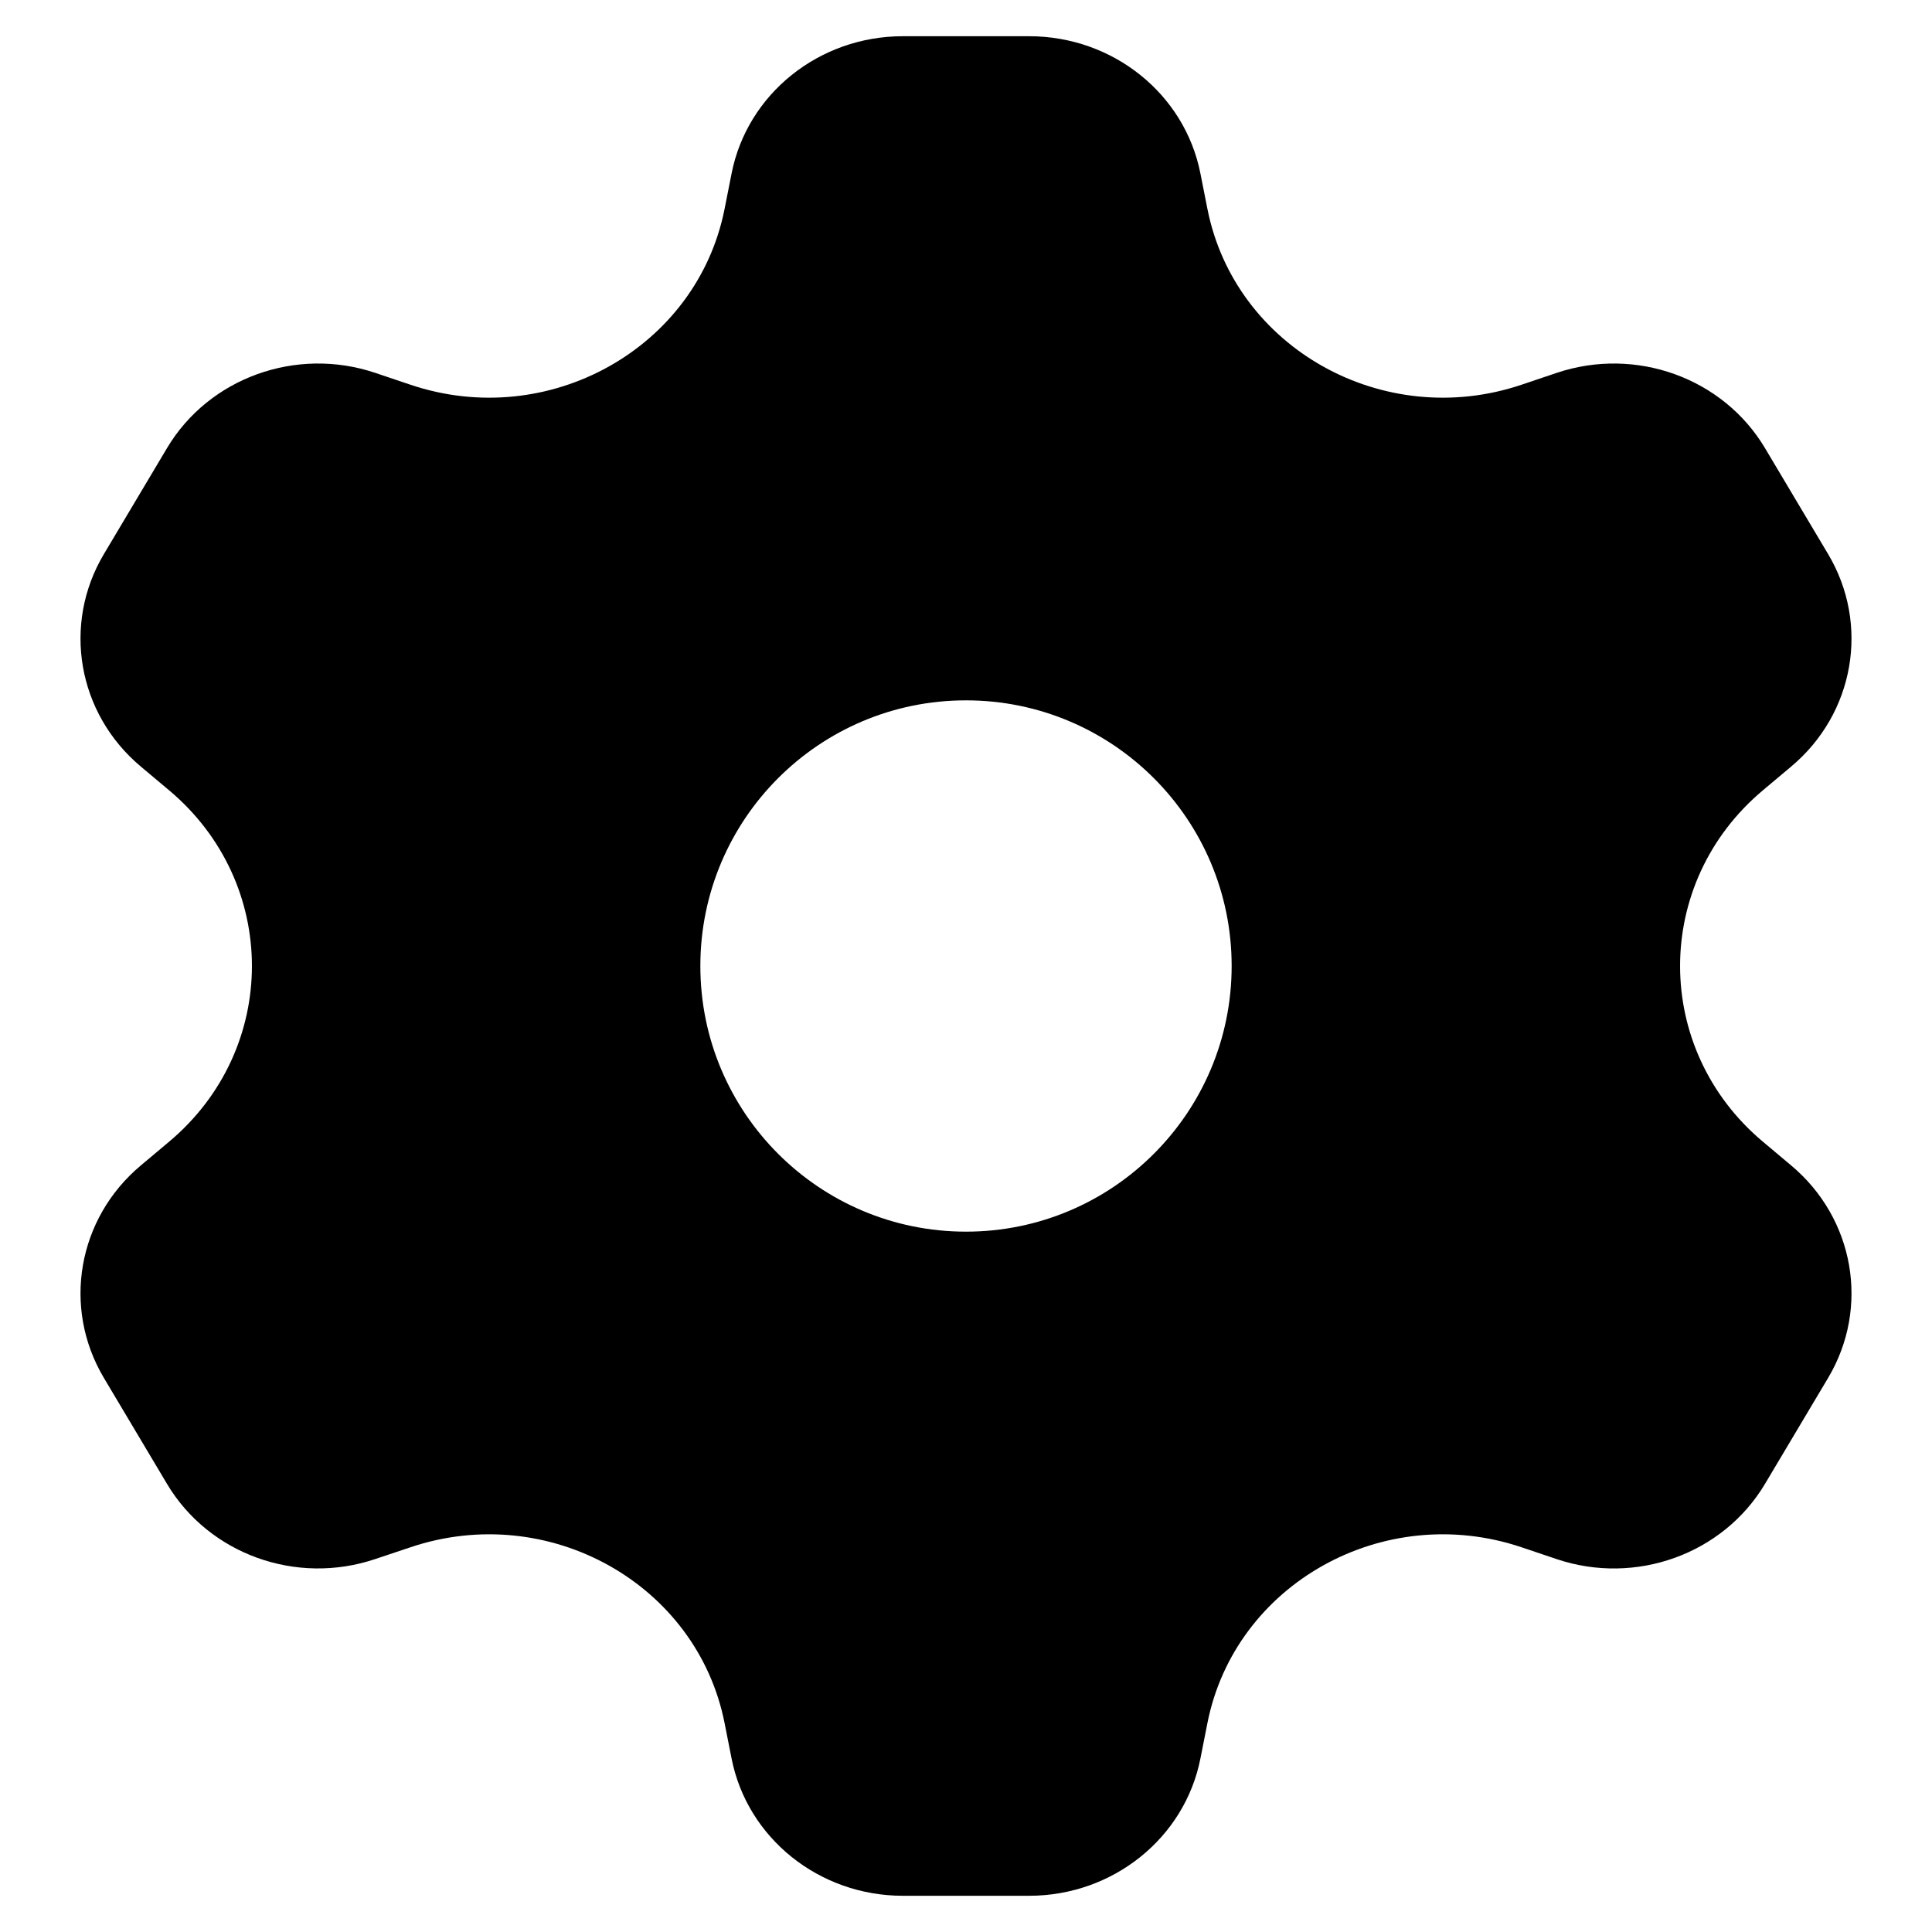
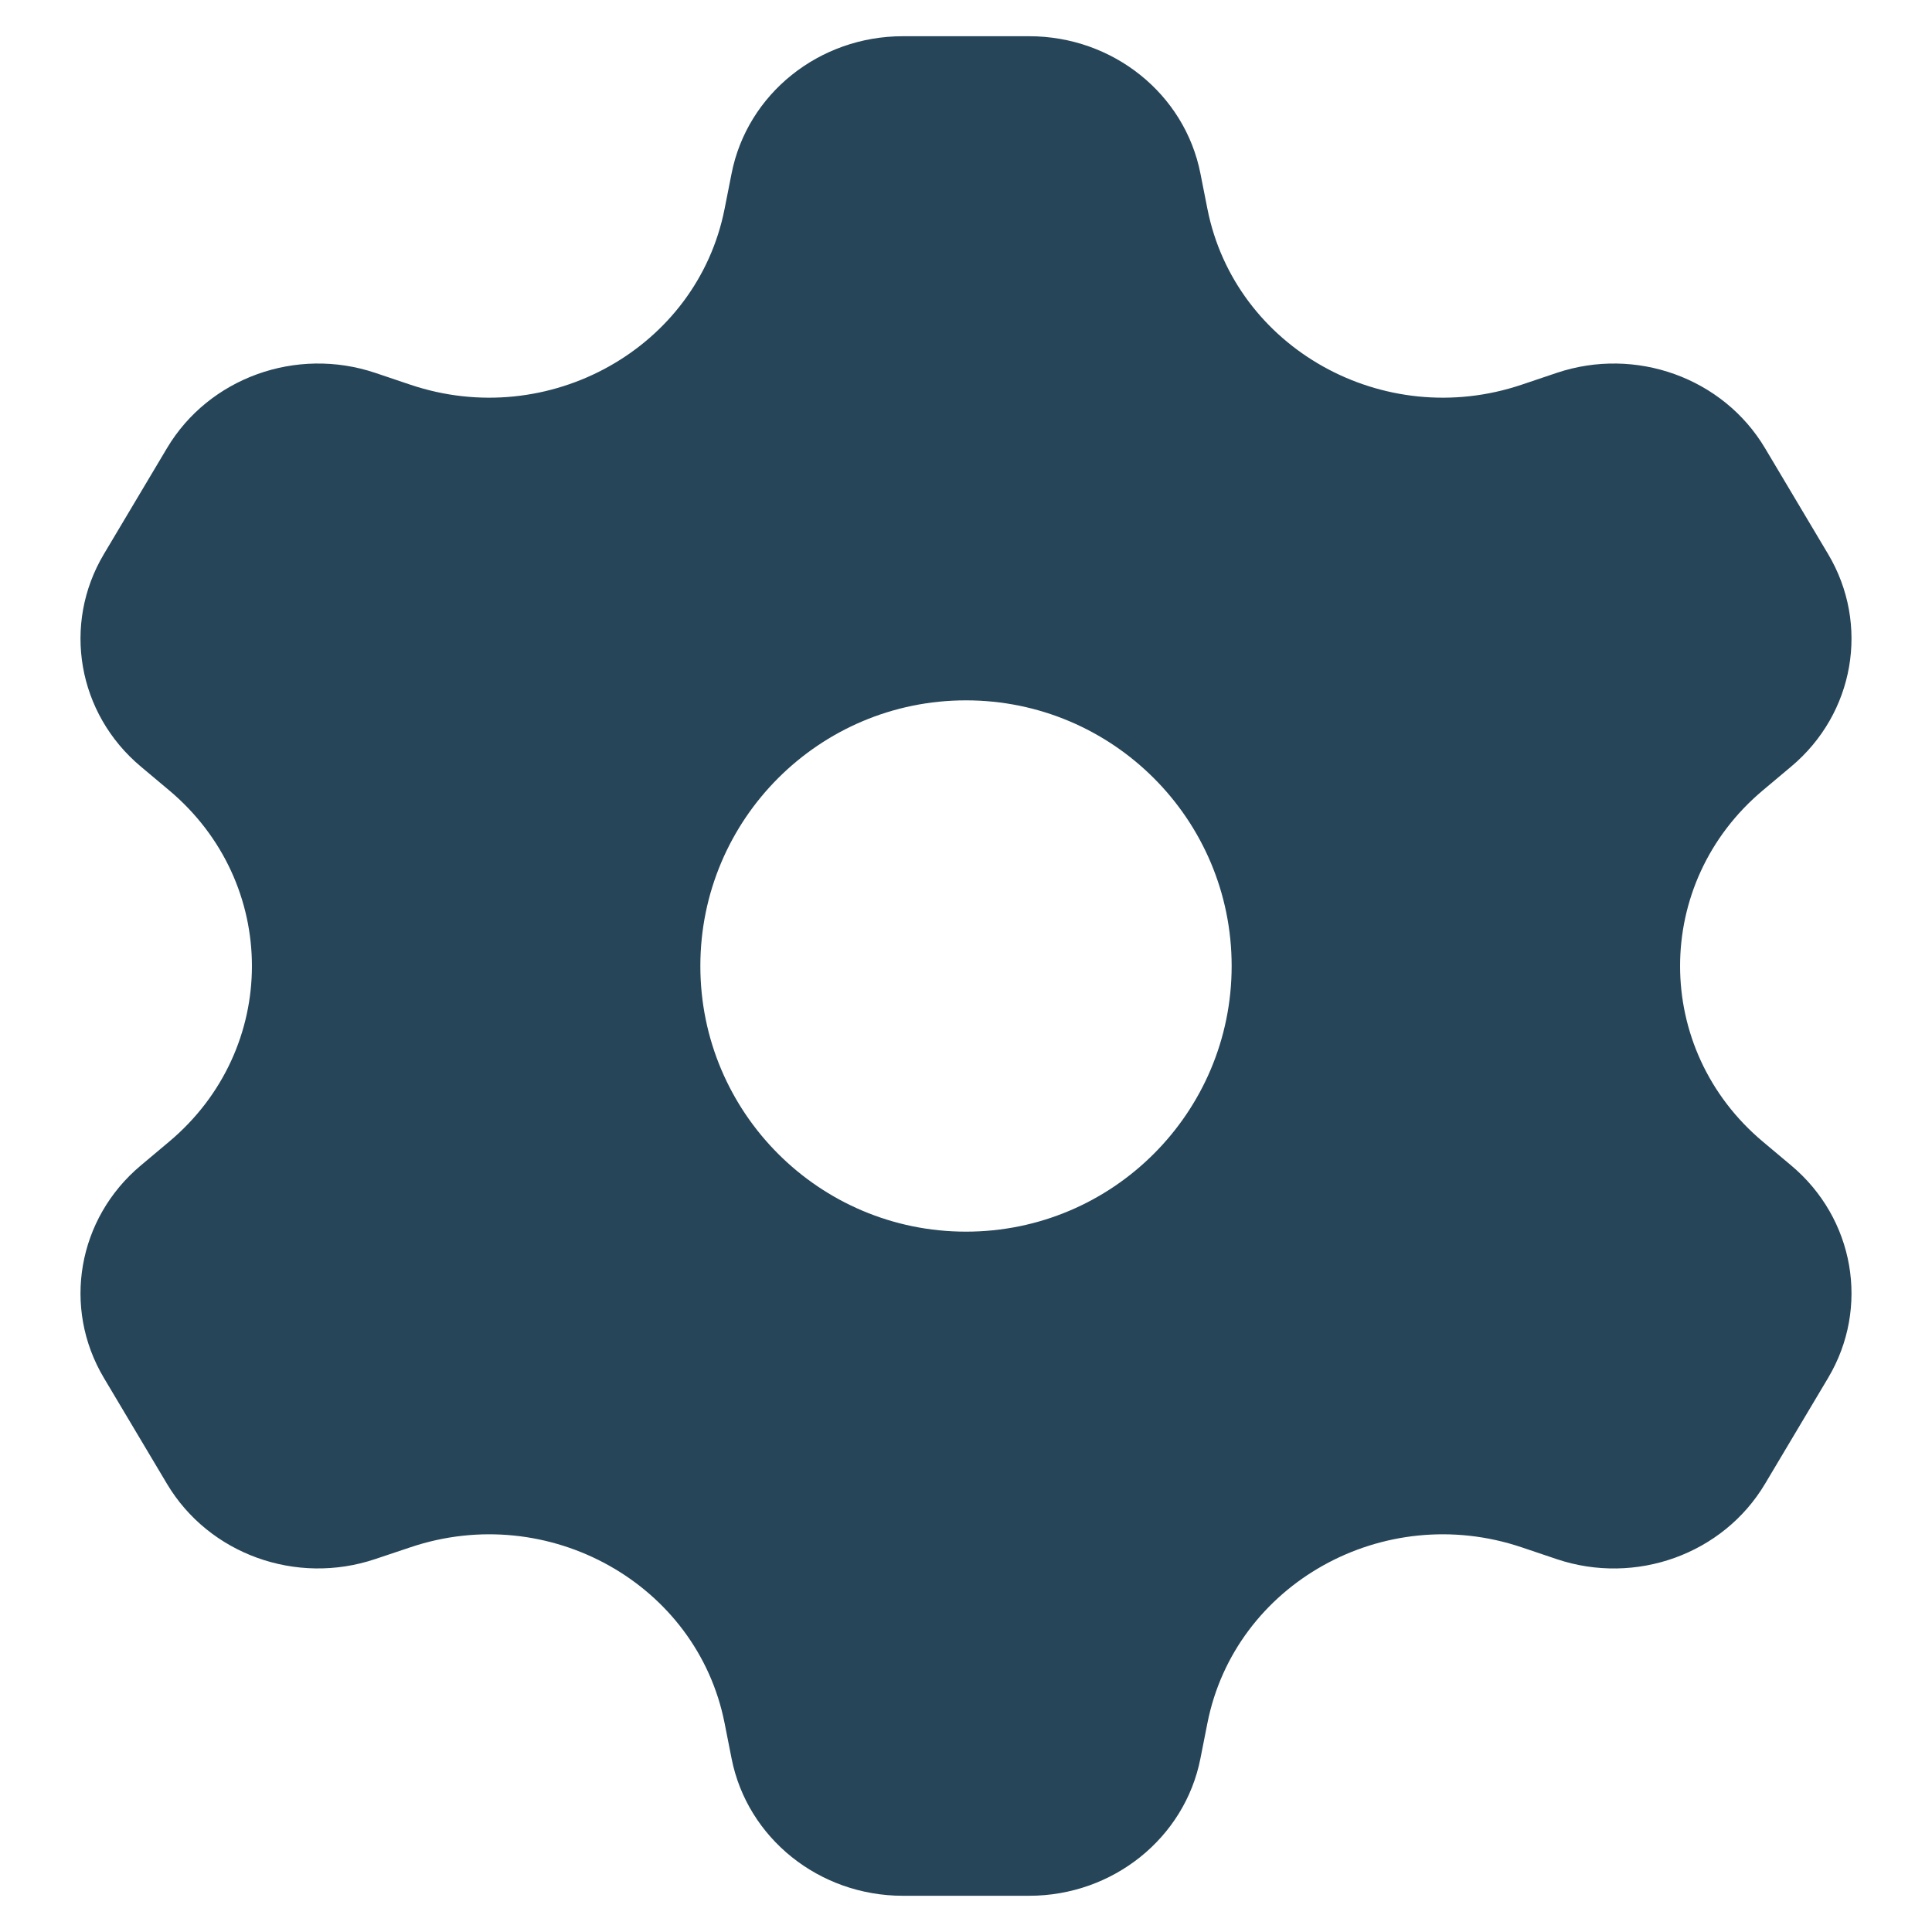
- <svg xmlns="http://www.w3.org/2000/svg" width="800px" height="800px" viewBox="0 0 24 24" fill="none">
-   <path fill-rule="evenodd" clip-rule="evenodd" d="M12.785 0.45C13.824 0.45 14.717 1.165 14.912 2.155L14.999 2.595C15.341 4.324 17.186 5.357 18.902 4.779L19.338 4.632C20.32 4.302 21.405 4.694 21.925 5.566L22.71 6.884C23.229 7.756 23.037 8.864 22.25 9.523L21.901 9.816C20.527 10.967 20.527 13.033 21.901 14.184L22.25 14.477C23.037 15.136 23.229 16.244 22.71 17.116L21.925 18.434C21.405 19.306 20.32 19.698 19.338 19.368L18.902 19.221C17.186 18.643 15.341 19.675 14.999 21.405L14.912 21.845C14.717 22.834 13.824 23.55 12.785 23.55H11.215C10.176 23.55 9.283 22.834 9.088 21.845L9.001 21.405C8.659 19.675 6.814 18.643 5.098 19.221L4.662 19.367C3.68 19.698 2.595 19.306 2.075 18.434L1.29 17.116C0.771 16.244 0.963 15.136 1.75 14.477L2.099 14.184C3.473 13.033 3.473 10.967 2.099 9.816L1.75 9.523C0.963 8.864 0.771 7.756 1.29 6.884L2.075 5.566C2.595 4.694 3.68 4.302 4.662 4.632L5.098 4.779C6.814 5.357 8.659 4.324 9.001 2.595L9.088 2.155C9.283 1.165 10.176 0.45 11.215 0.45H12.785ZM12 15.3C13.822 15.3 15.3 13.822 15.3 12C15.3 10.177 13.822 8.7 12 8.7C10.177 8.7 8.7 10.177 8.7 12C8.7 13.822 10.177 15.3 12 15.3Z" fill="#000000" />
+ <svg xmlns="http://www.w3.org/2000/svg" width="800px" height="800px" viewBox="0 0 24 24" fill="#264559">
+   <path fill-rule="evenodd" clip-rule="evenodd" d="M12.785 0.45C13.824 0.45 14.717 1.165 14.912 2.155L14.999 2.595C15.341 4.324 17.186 5.357 18.902 4.779L19.338 4.632C20.32 4.302 21.405 4.694 21.925 5.566L22.71 6.884C23.229 7.756 23.037 8.864 22.25 9.523L21.901 9.816C20.527 10.967 20.527 13.033 21.901 14.184L22.25 14.477C23.037 15.136 23.229 16.244 22.71 17.116L21.925 18.434C21.405 19.306 20.32 19.698 19.338 19.368L18.902 19.221C17.186 18.643 15.341 19.675 14.999 21.405L14.912 21.845C14.717 22.834 13.824 23.55 12.785 23.55H11.215C10.176 23.55 9.283 22.834 9.088 21.845L9.001 21.405C8.659 19.675 6.814 18.643 5.098 19.221L4.662 19.367C3.68 19.698 2.595 19.306 2.075 18.434L1.29 17.116C0.771 16.244 0.963 15.136 1.75 14.477L2.099 14.184C3.473 13.033 3.473 10.967 2.099 9.816L1.75 9.523C0.963 8.864 0.771 7.756 1.29 6.884L2.075 5.566C2.595 4.694 3.68 4.302 4.662 4.632L5.098 4.779C6.814 5.357 8.659 4.324 9.001 2.595L9.088 2.155C9.283 1.165 10.176 0.45 11.215 0.45H12.785ZM12 15.3C13.822 15.3 15.3 13.822 15.3 12C15.3 10.177 13.822 8.7 12 8.7C10.177 8.7 8.7 10.177 8.7 12C8.7 13.822 10.177 15.3 12 15.3Z" fill="#264559" />
</svg>
